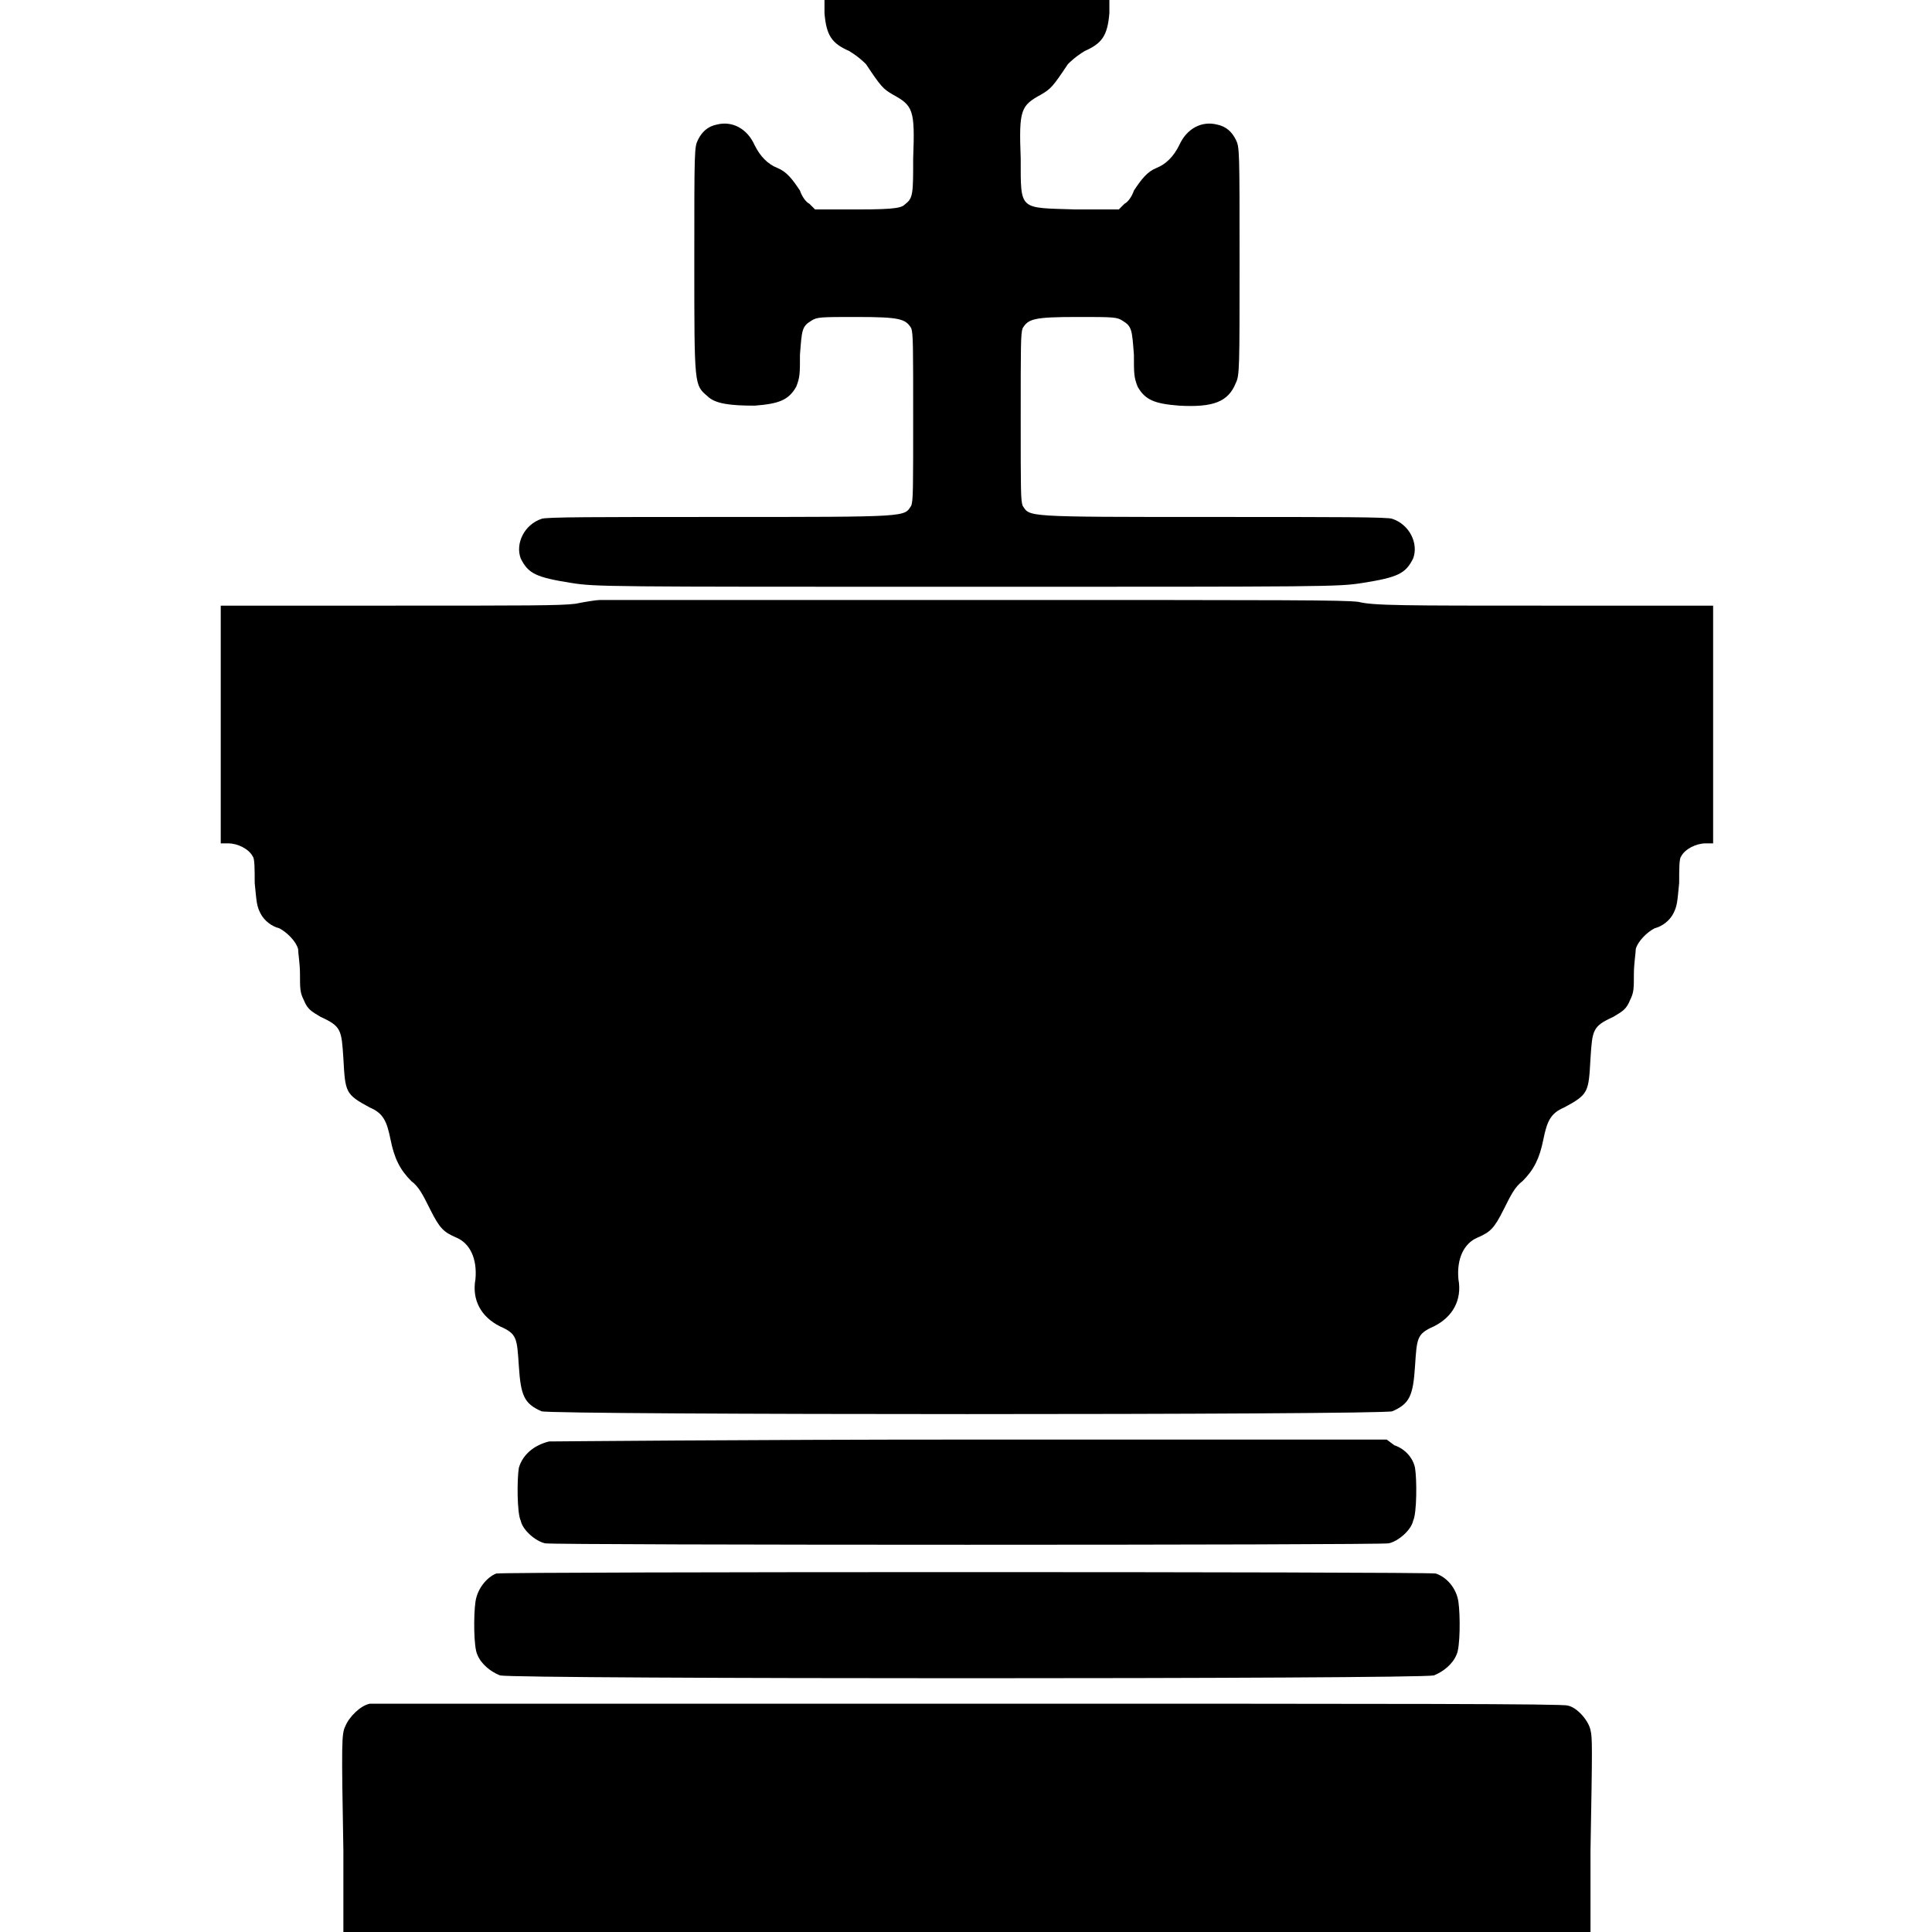
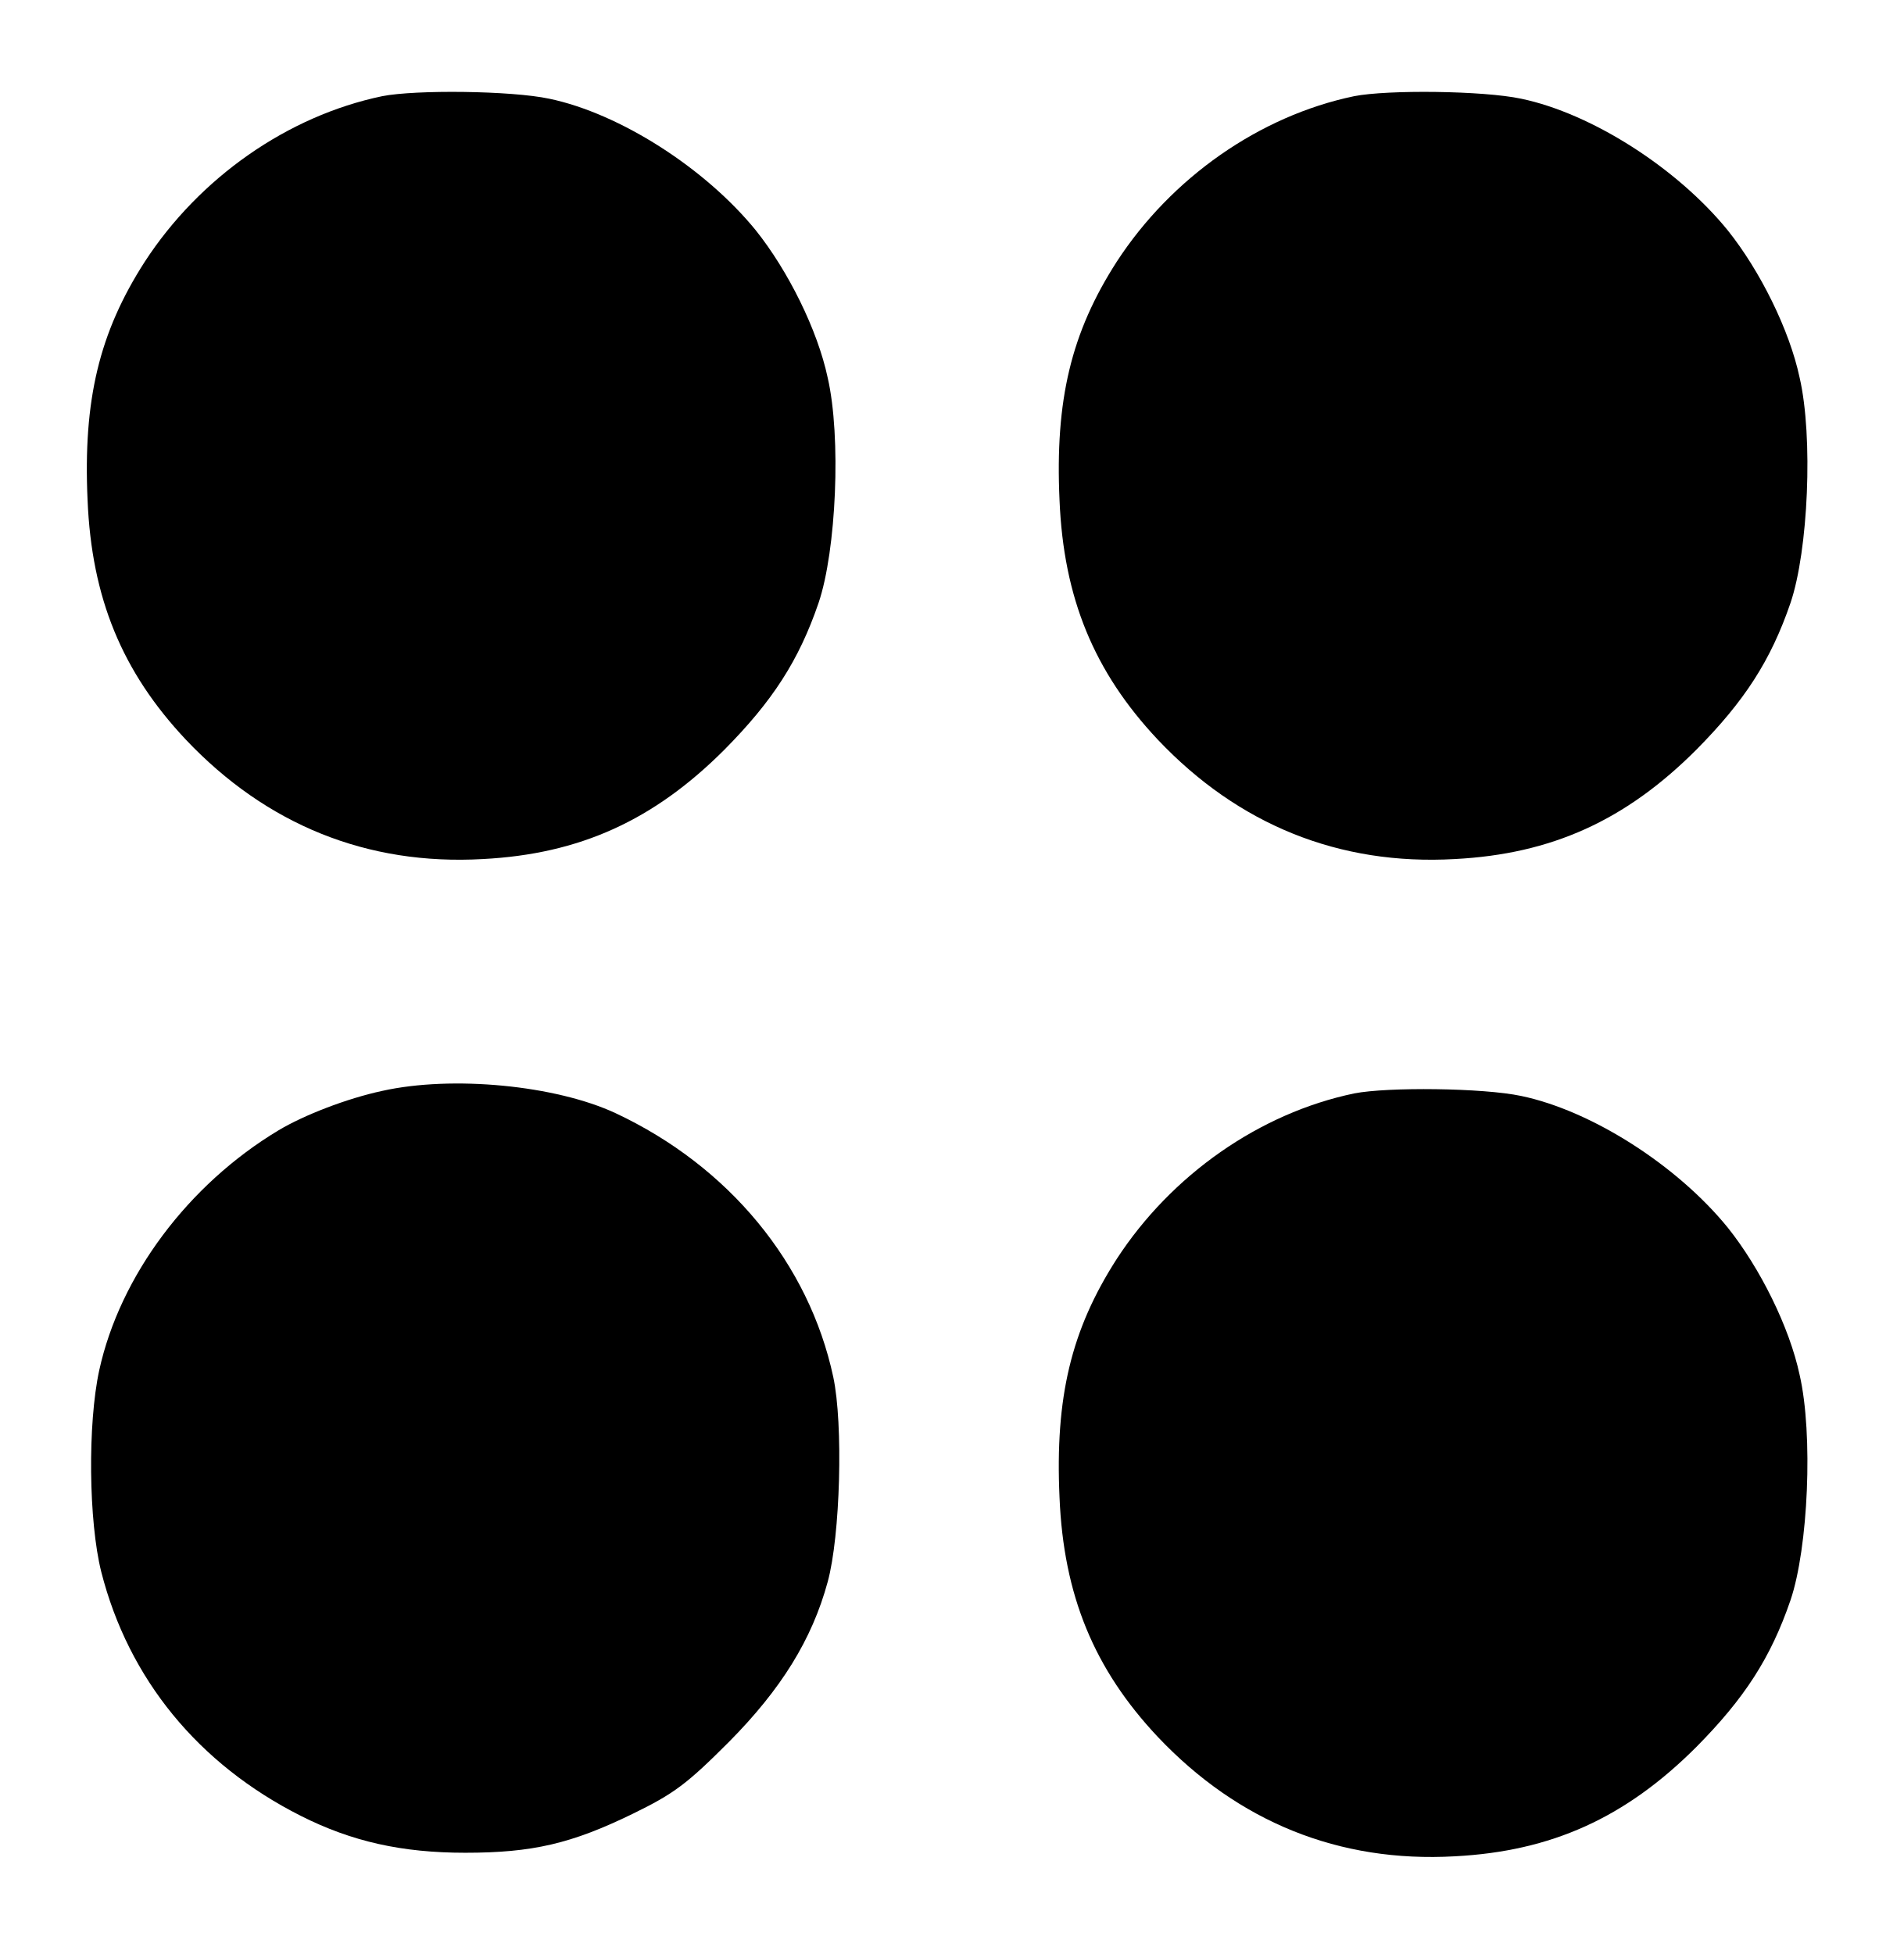
- <svg xmlns="http://www.w3.org/2000/svg" version="1.0" width="72pt" height="72pt" viewBox="0 0 72 72" preserveAspectRatio="xMidYMid meet">
-   <g transform="translate(0,72) scale(0.070312,-0.070312)" fill="#000000" stroke="none">
-     <path d="M437 1017 c1 -12 4 -16 13 -20 5 -3 8 -6 9 -7 8 -12 9 -13 14 -16 11 -6 12 -8 11 -34 0 -18 0 -21 -4 -24 -2 -2 -4 -3 -25 -3 l-23 0 -3 3 c-2 1 -4 4 -5 7 -4 6 -7 10 -12 12 -5 2 -9 6 -12 12 -4 9 -12 13 -20 11 -5 -1 -8 -4 -10 -8 -2 -4 -2 -5 -2 -65 0 -66 0 -65 7 -71 4 -4 12 -5 25 -5 13 1 18 3 22 10 2 5 2 7 2 17 1 13 1 15 6 18 3 2 5 2 24 2 23 0 26 -1 29 -6 1 -3 1 -9 1 -47 0 -39 0 -44 -1 -47 -4 -6 0 -6 -101 -6 -66 0 -93 0 -95 -1 -9 -3 -14 -13 -11 -21 4 -8 8 -10 27 -13 13 -2 17 -2 209 -2 193 0 197 0 210 2 19 3 23 5 27 13 3 8 -2 18 -11 21 -2 1 -29 1 -95 1 -101 0 -97 0 -101 6 -1 3 -1 8 -1 47 0 38 0 44 1 47 3 5 6 6 29 6 19 0 21 0 24 -2 5 -3 5 -5 6 -18 0 -10 0 -12 2 -17 4 -7 9 -9 22 -10 18 -1 26 2 30 12 2 4 2 8 2 64 0 60 0 61 -2 65 -2 4 -5 7 -10 8 -8 2 -16 -2 -20 -11 -3 -6 -7 -10 -12 -12 -5 -2 -8 -6 -12 -12 -1 -3 -3 -6 -5 -7 l-3 -3 -23 0 c-30 1 -29 -1 -29 27 -1 26 0 28 11 34 5 3 6 4 14 16 1 1 4 4 9 7 9 4 12 8 13 20 l0 7 -75 0 -76 0 0 -7z" />
-     <path d="M318 706 c-2 0 -8 -1 -13 -2 -8 -1 -25 -1 -99 -1 l-89 0 0 -63 0 -63 4 0 c5 0 11 -3 13 -7 1 -1 1 -7 1 -14 1 -10 1 -12 3 -16 2 -4 6 -7 10 -8 4 -2 9 -7 10 -11 0 -2 1 -8 1 -13 0 -8 0 -10 2 -14 2 -5 4 -6 9 -9 11 -5 11 -7 12 -22 1 -18 1 -19 14 -26 7 -3 9 -7 11 -17 2 -10 5 -16 11 -22 4 -3 6 -7 10 -15 5 -10 7 -12 14 -15 7 -3 11 -11 10 -22 -2 -11 3 -20 13 -25 9 -4 9 -6 10 -21 1 -16 3 -20 12 -24 5 -2 446 -2 451 0 9 4 11 8 12 24 1 15 1 17 10 21 10 5 15 14 13 25 -1 11 3 19 10 22 7 3 9 5 14 15 4 8 6 12 10 15 6 6 9 12 11 22 2 10 4 14 11 17 13 7 13 8 14 26 1 15 1 17 12 22 5 3 7 4 9 9 2 4 2 6 2 14 0 5 1 11 1 13 1 4 6 9 10 11 4 1 8 4 10 8 2 4 2 6 3 16 0 7 0 13 1 14 2 4 8 7 13 7 l4 0 0 63 0 63 -89 0 c-75 0 -91 0 -99 2 -8 1 -35 1 -204 1 -107 0 -196 0 -198 0z" />
-     <path d="M291 260 c-8 -2 -14 -7 -16 -14 -1 -6 -1 -24 1 -28 1 -5 8 -11 13 -12 5 -1 442 -1 447 0 5 1 12 7 13 12 2 4 2 22 1 28 -1 5 -5 10 -11 12 l-4 3 -220 0 c-121 0 -221 -1 -224 -1z" />
-     <path d="M263 190 c-5 -2 -10 -8 -11 -15 -1 -7 -1 -24 1 -28 2 -5 7 -9 12 -11 8 -2 487 -2 495 0 5 2 10 6 12 11 2 4 2 21 1 28 -1 7 -6 13 -12 15 -5 1 -493 1 -498 0z" />
-     <path d="M200 121 c0 0 -2 0 -4 0 -5 -1 -11 -7 -13 -12 -2 -4 -2 -9 -1 -66 l0 -43 331 0 330 0 0 43 c1 56 1 60 0 64 -1 5 -7 12 -12 13 -2 1 -86 1 -316 1 -173 0 -314 0 -315 0z" />
+ <svg xmlns="http://www.w3.org/2000/svg" version="1.0" width="376pt" height="386pt" viewBox="0 0 376 386" preserveAspectRatio="xMidYMid meet">
+   <g transform="translate(0,386) scale(0.1,-0.1)" fill="#000000" stroke="none">
+     <path d="M755 3670 c-187 -39 -361 -161 -469 -327 -90 -140 -122 -273 -113 -471 8 -193 68 -339 194 -473 159 -168 358 -249 587 -236 191 10 337 76 477 216 95 96 147 176 186 290 35 103 45 328 18 445 -20 94 -78 211 -142 291 -100 123 -269 231 -408 260 -75 16 -264 18 -330 5z" />
+     <path d="M2675 3670 c-187 -39 -361 -161 -469 -327 -90 -140 -122 -273 -113 -471 8 -193 68 -339 194 -473 159 -168 358 -249 587 -236 191 10 337 76 477 216 95 96 147 176 186 290 35 103 45 328 18 445 -20 94 -78 211 -142 291 -100 123 -269 231 -408 260 -75 16 -264 18 -330 5z" />
+     <path d="M755 1705 c-70 -15 -155 -48 -205 -78 -178 -107 -313 -287 -354 -474 -23 -106 -21 -298 4 -398 54 -212 192 -380 394 -482 101 -51 200 -73 325 -73 133 0 210 18 331 77 82 40 107 59 190 142 103 104 164 202 195 316 25 91 31 312 11 405 -48 224 -206 416 -430 521 -118 55 -322 75 -461 44z" />
+     <path d="M2675 1700 c-187 -39 -361 -161 -469 -327 -90 -140 -122 -273 -113 -471 8 -193 68 -339 194 -473 159 -168 358 -249 587 -236 191 10 337 76 477 216 95 96 147 176 186 290 35 103 45 328 18 445 -20 94 -78 211 -142 291 -100 123 -269 231 -408 260 -75 16 -264 18 -330 5z" />
  </g>
</svg>
